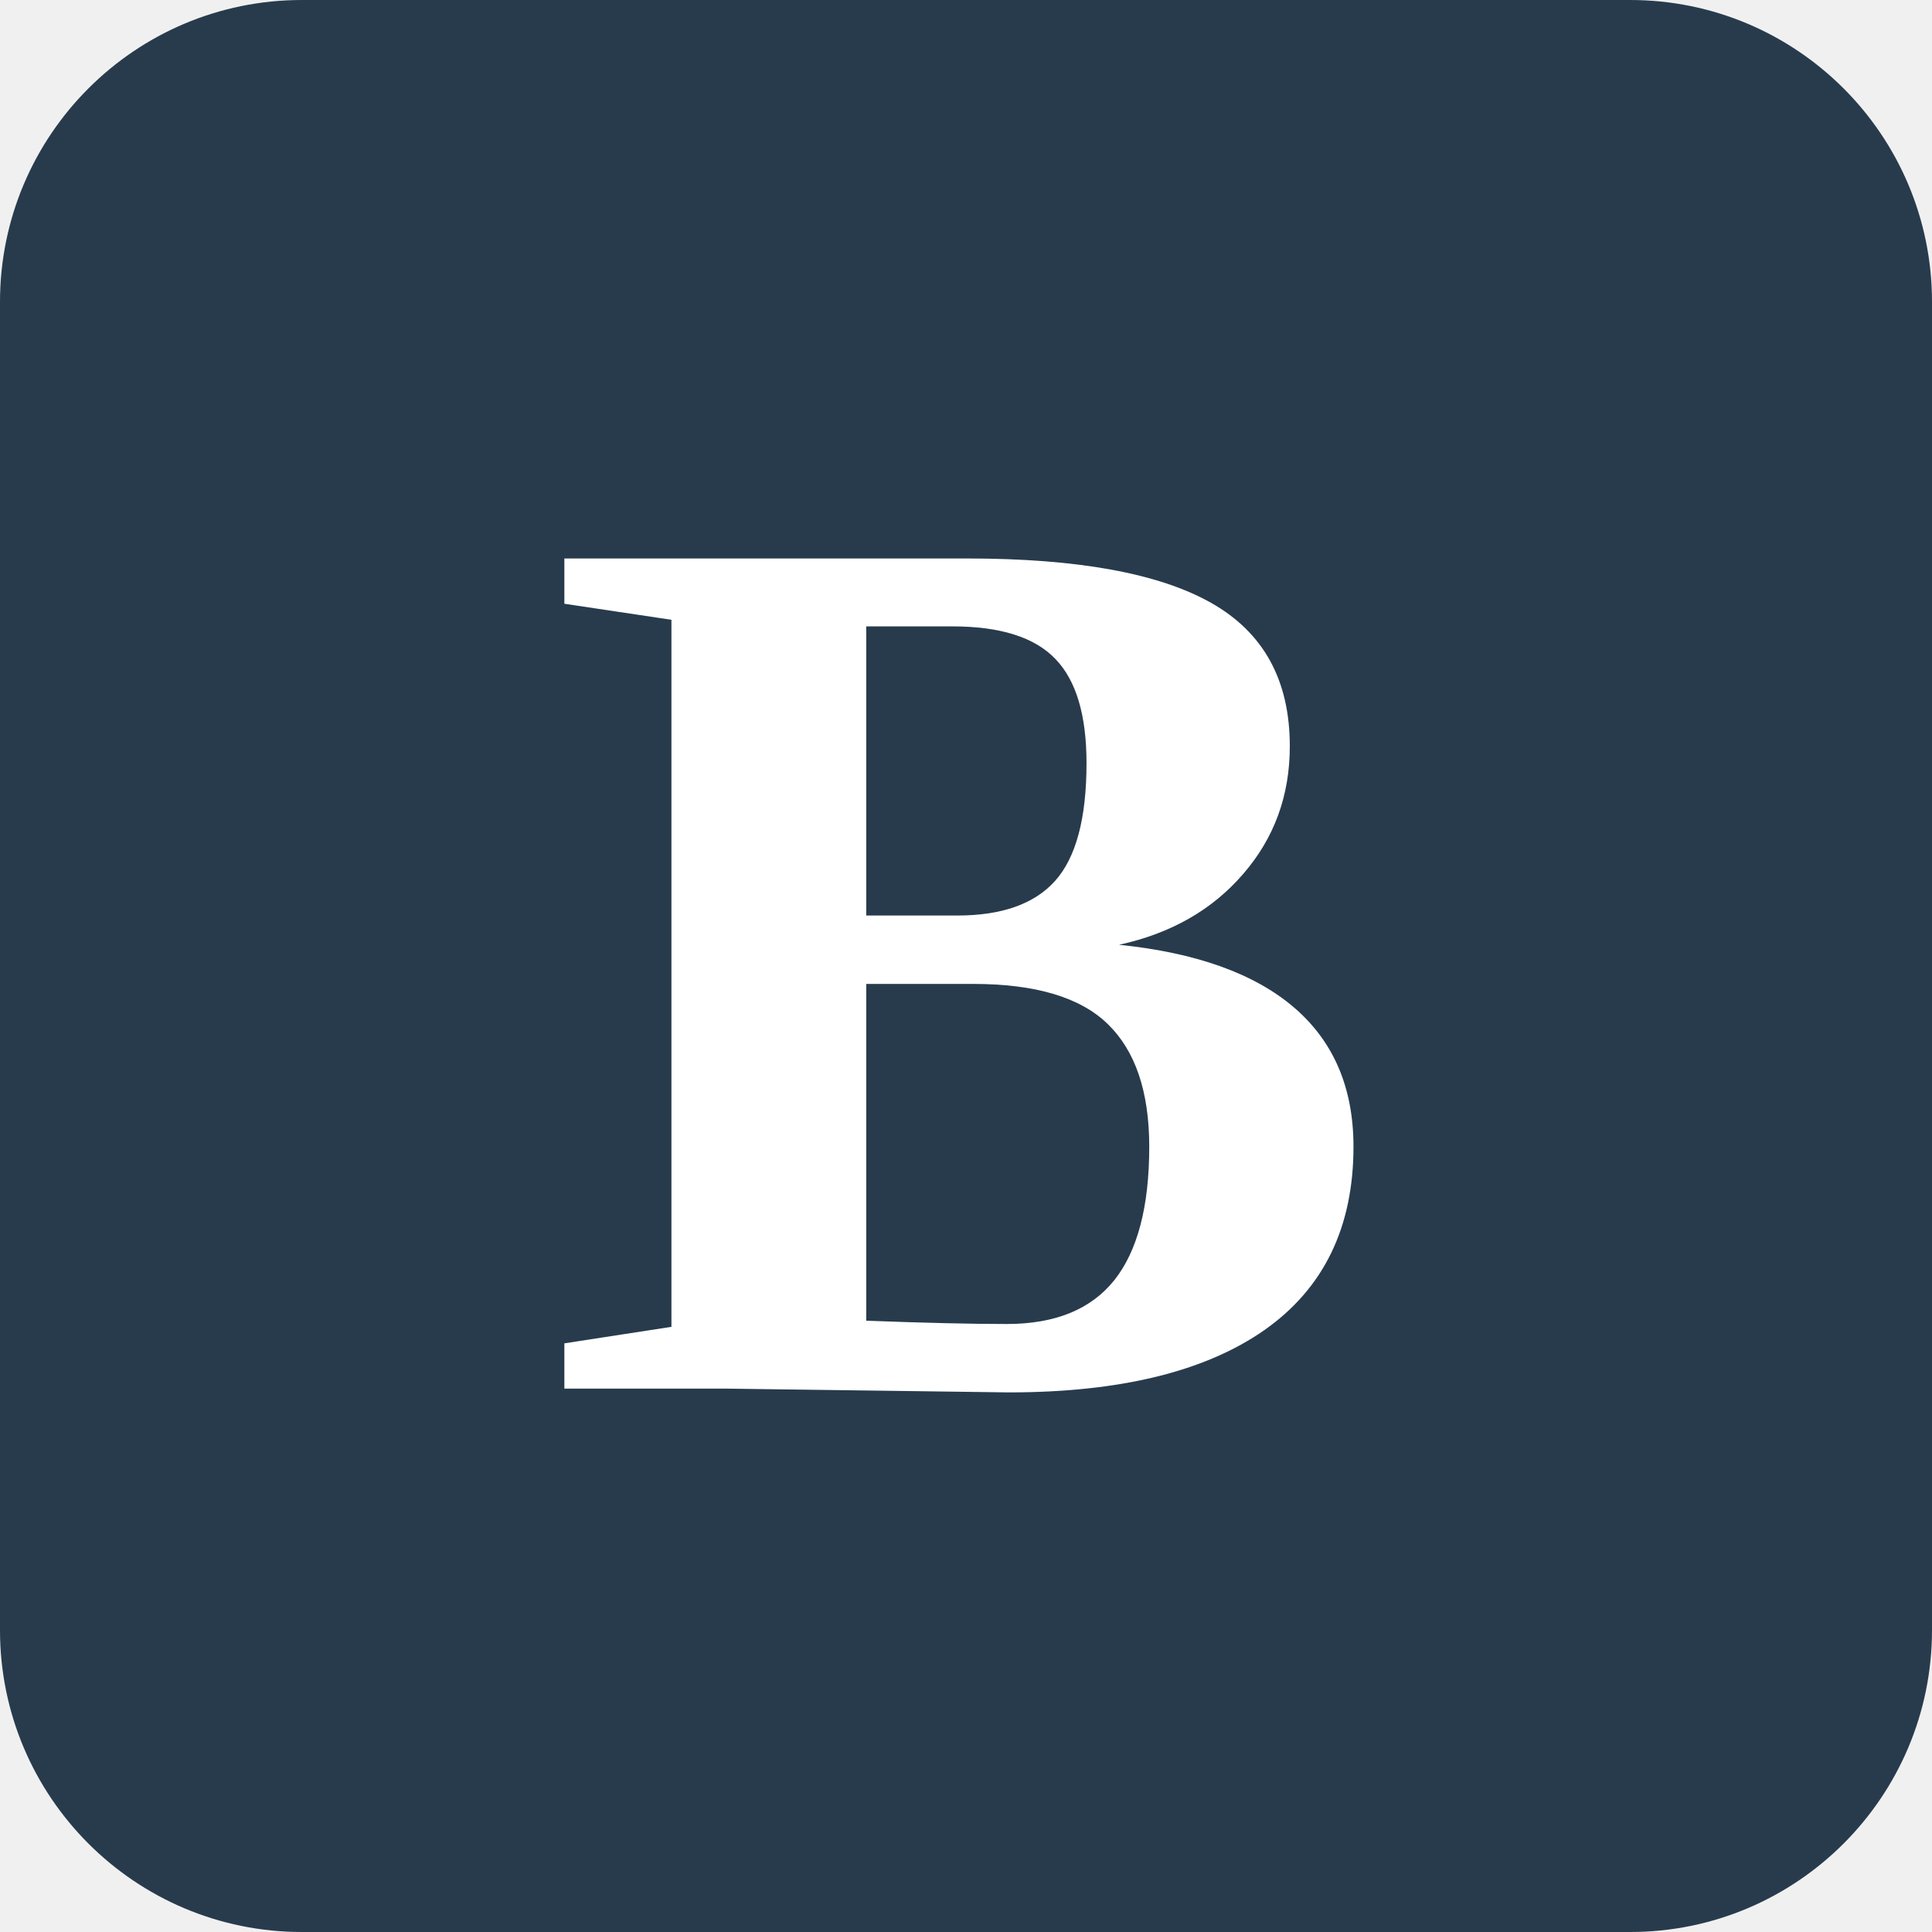
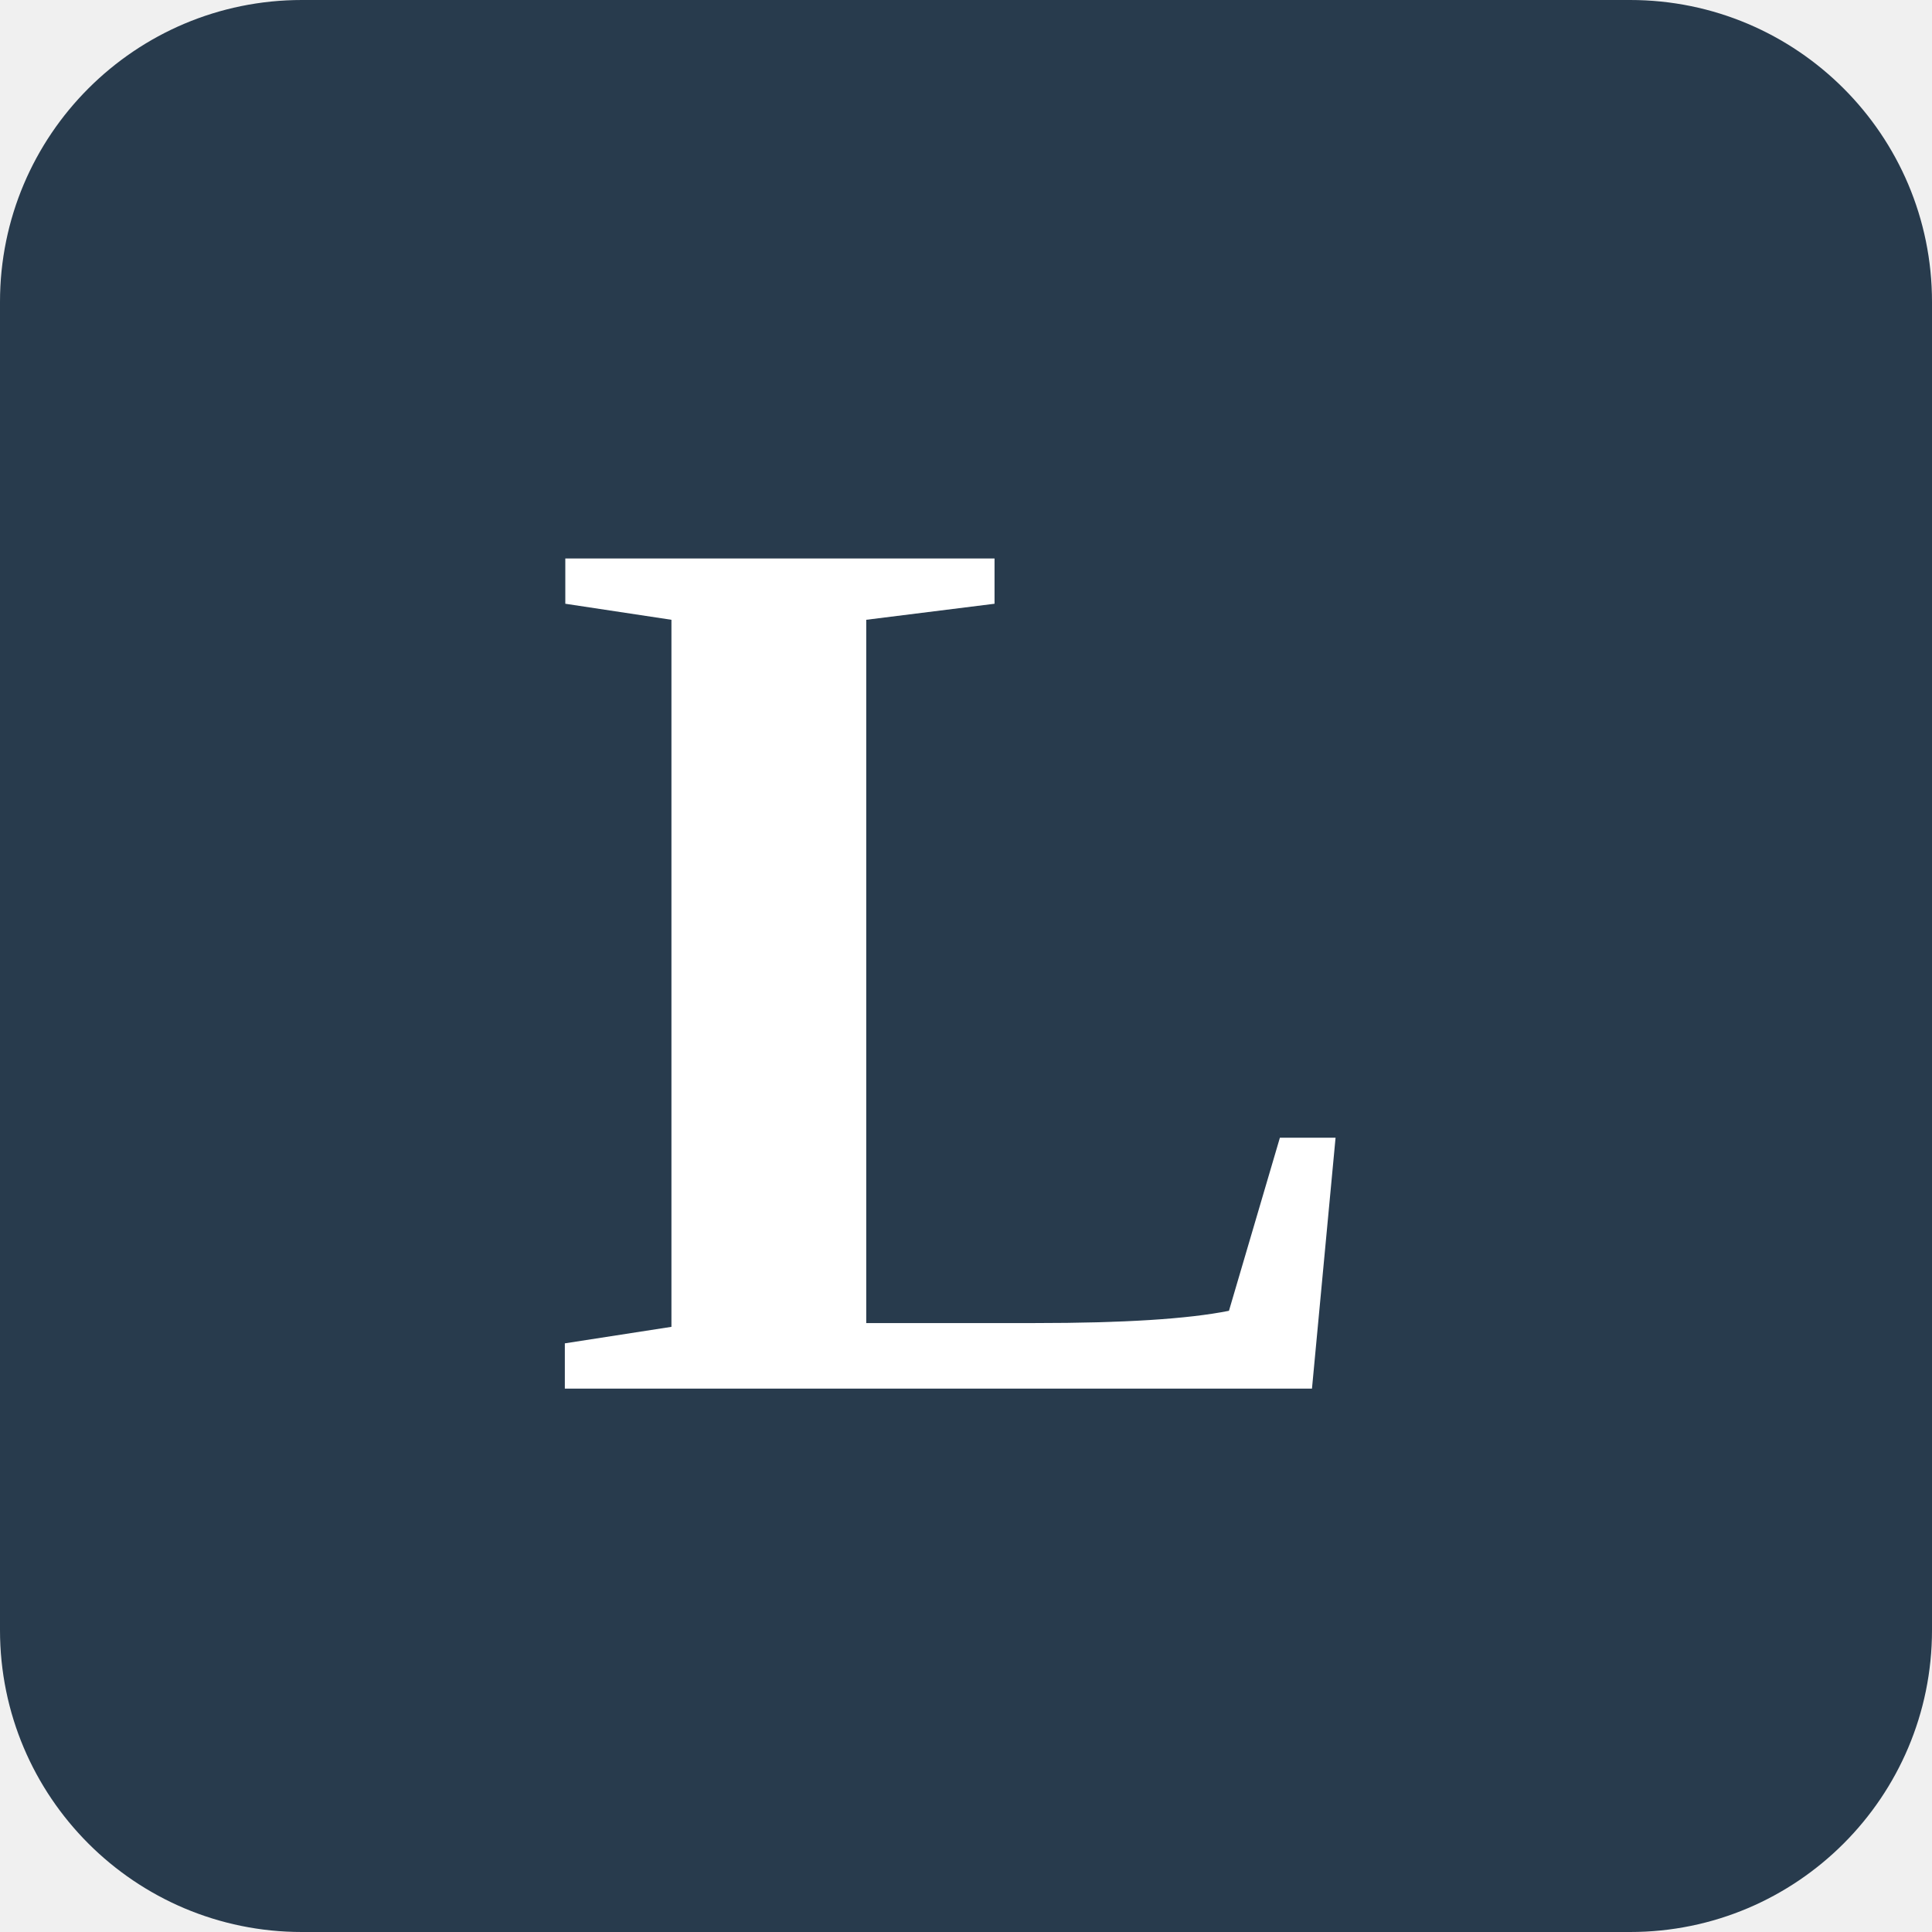
<svg xmlns="http://www.w3.org/2000/svg" viewBox="0 0 64 64">
  <rect width="64" height="64" rx="10" fill="#283b4d" />
-   <text x="32" y="46" text-anchor="middle" font-family="Georgia,'Times New Roman',serif" font-weight="700" font-size="42" fill="#fff">B</text>
+   <text x="32" y="46" text-anchor="middle" font-family="Georgia,'Times New Roman',serif" font-weight="700" font-size="42" fill="#fff">L</text>
</svg>
